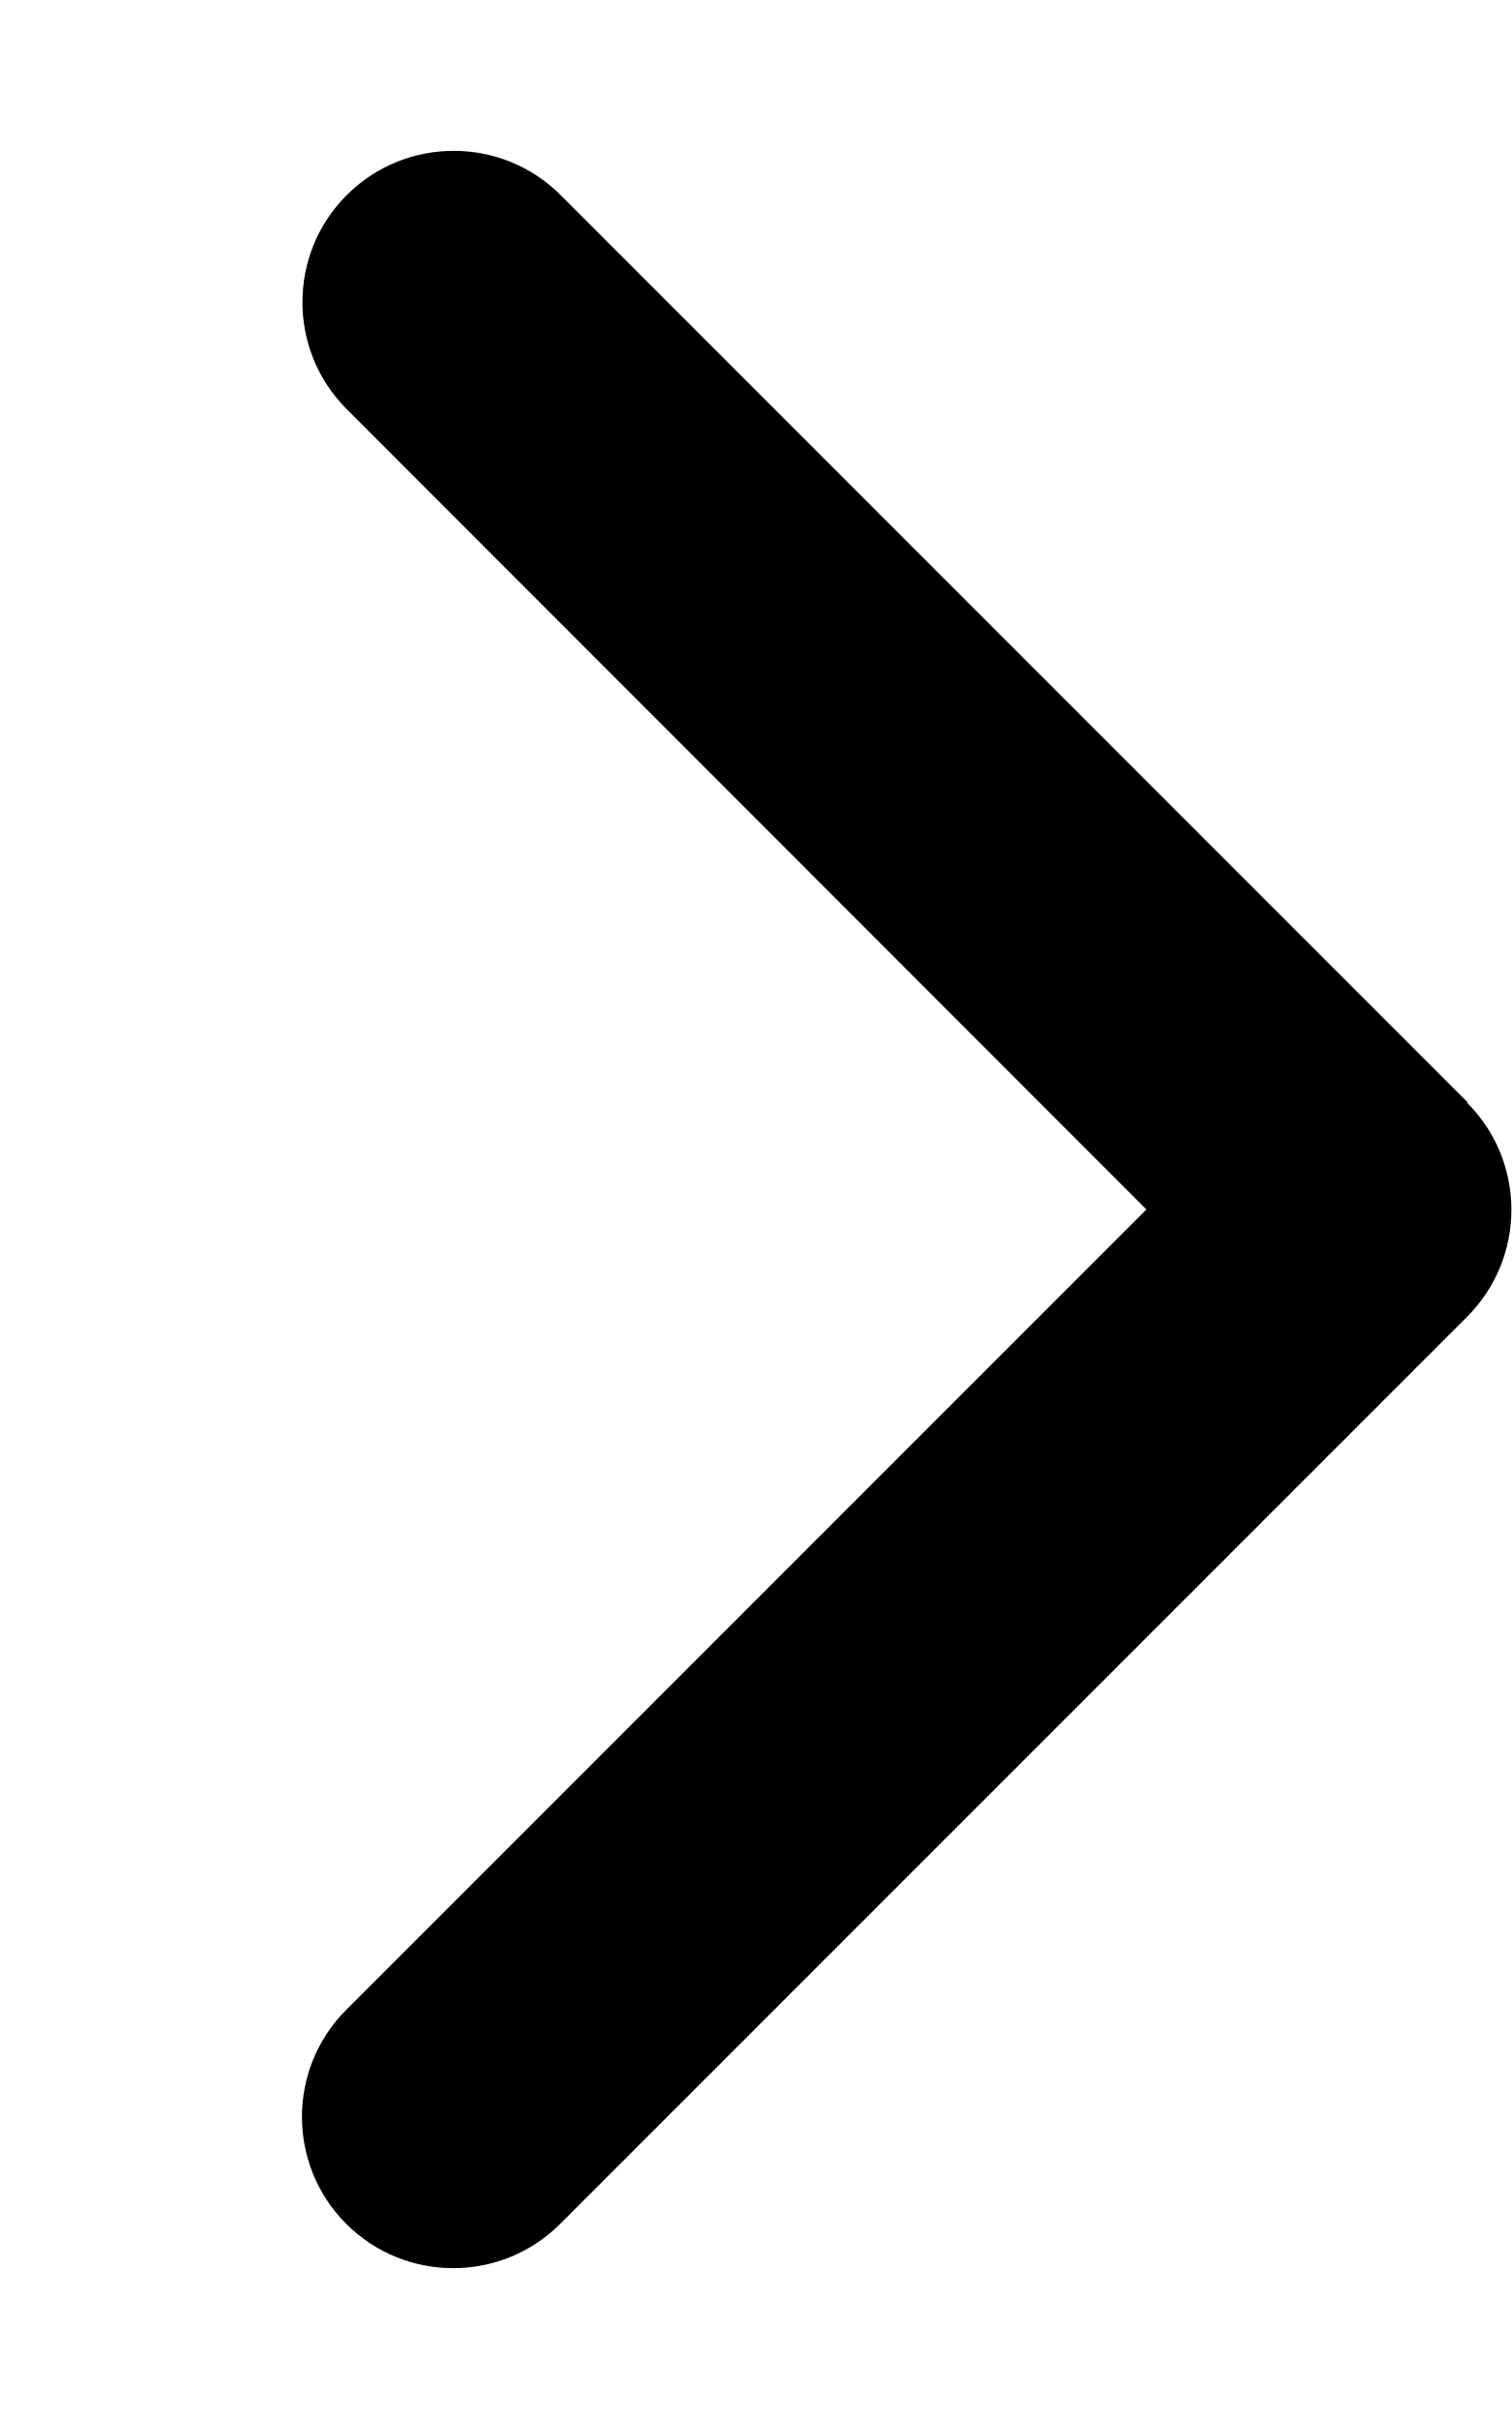
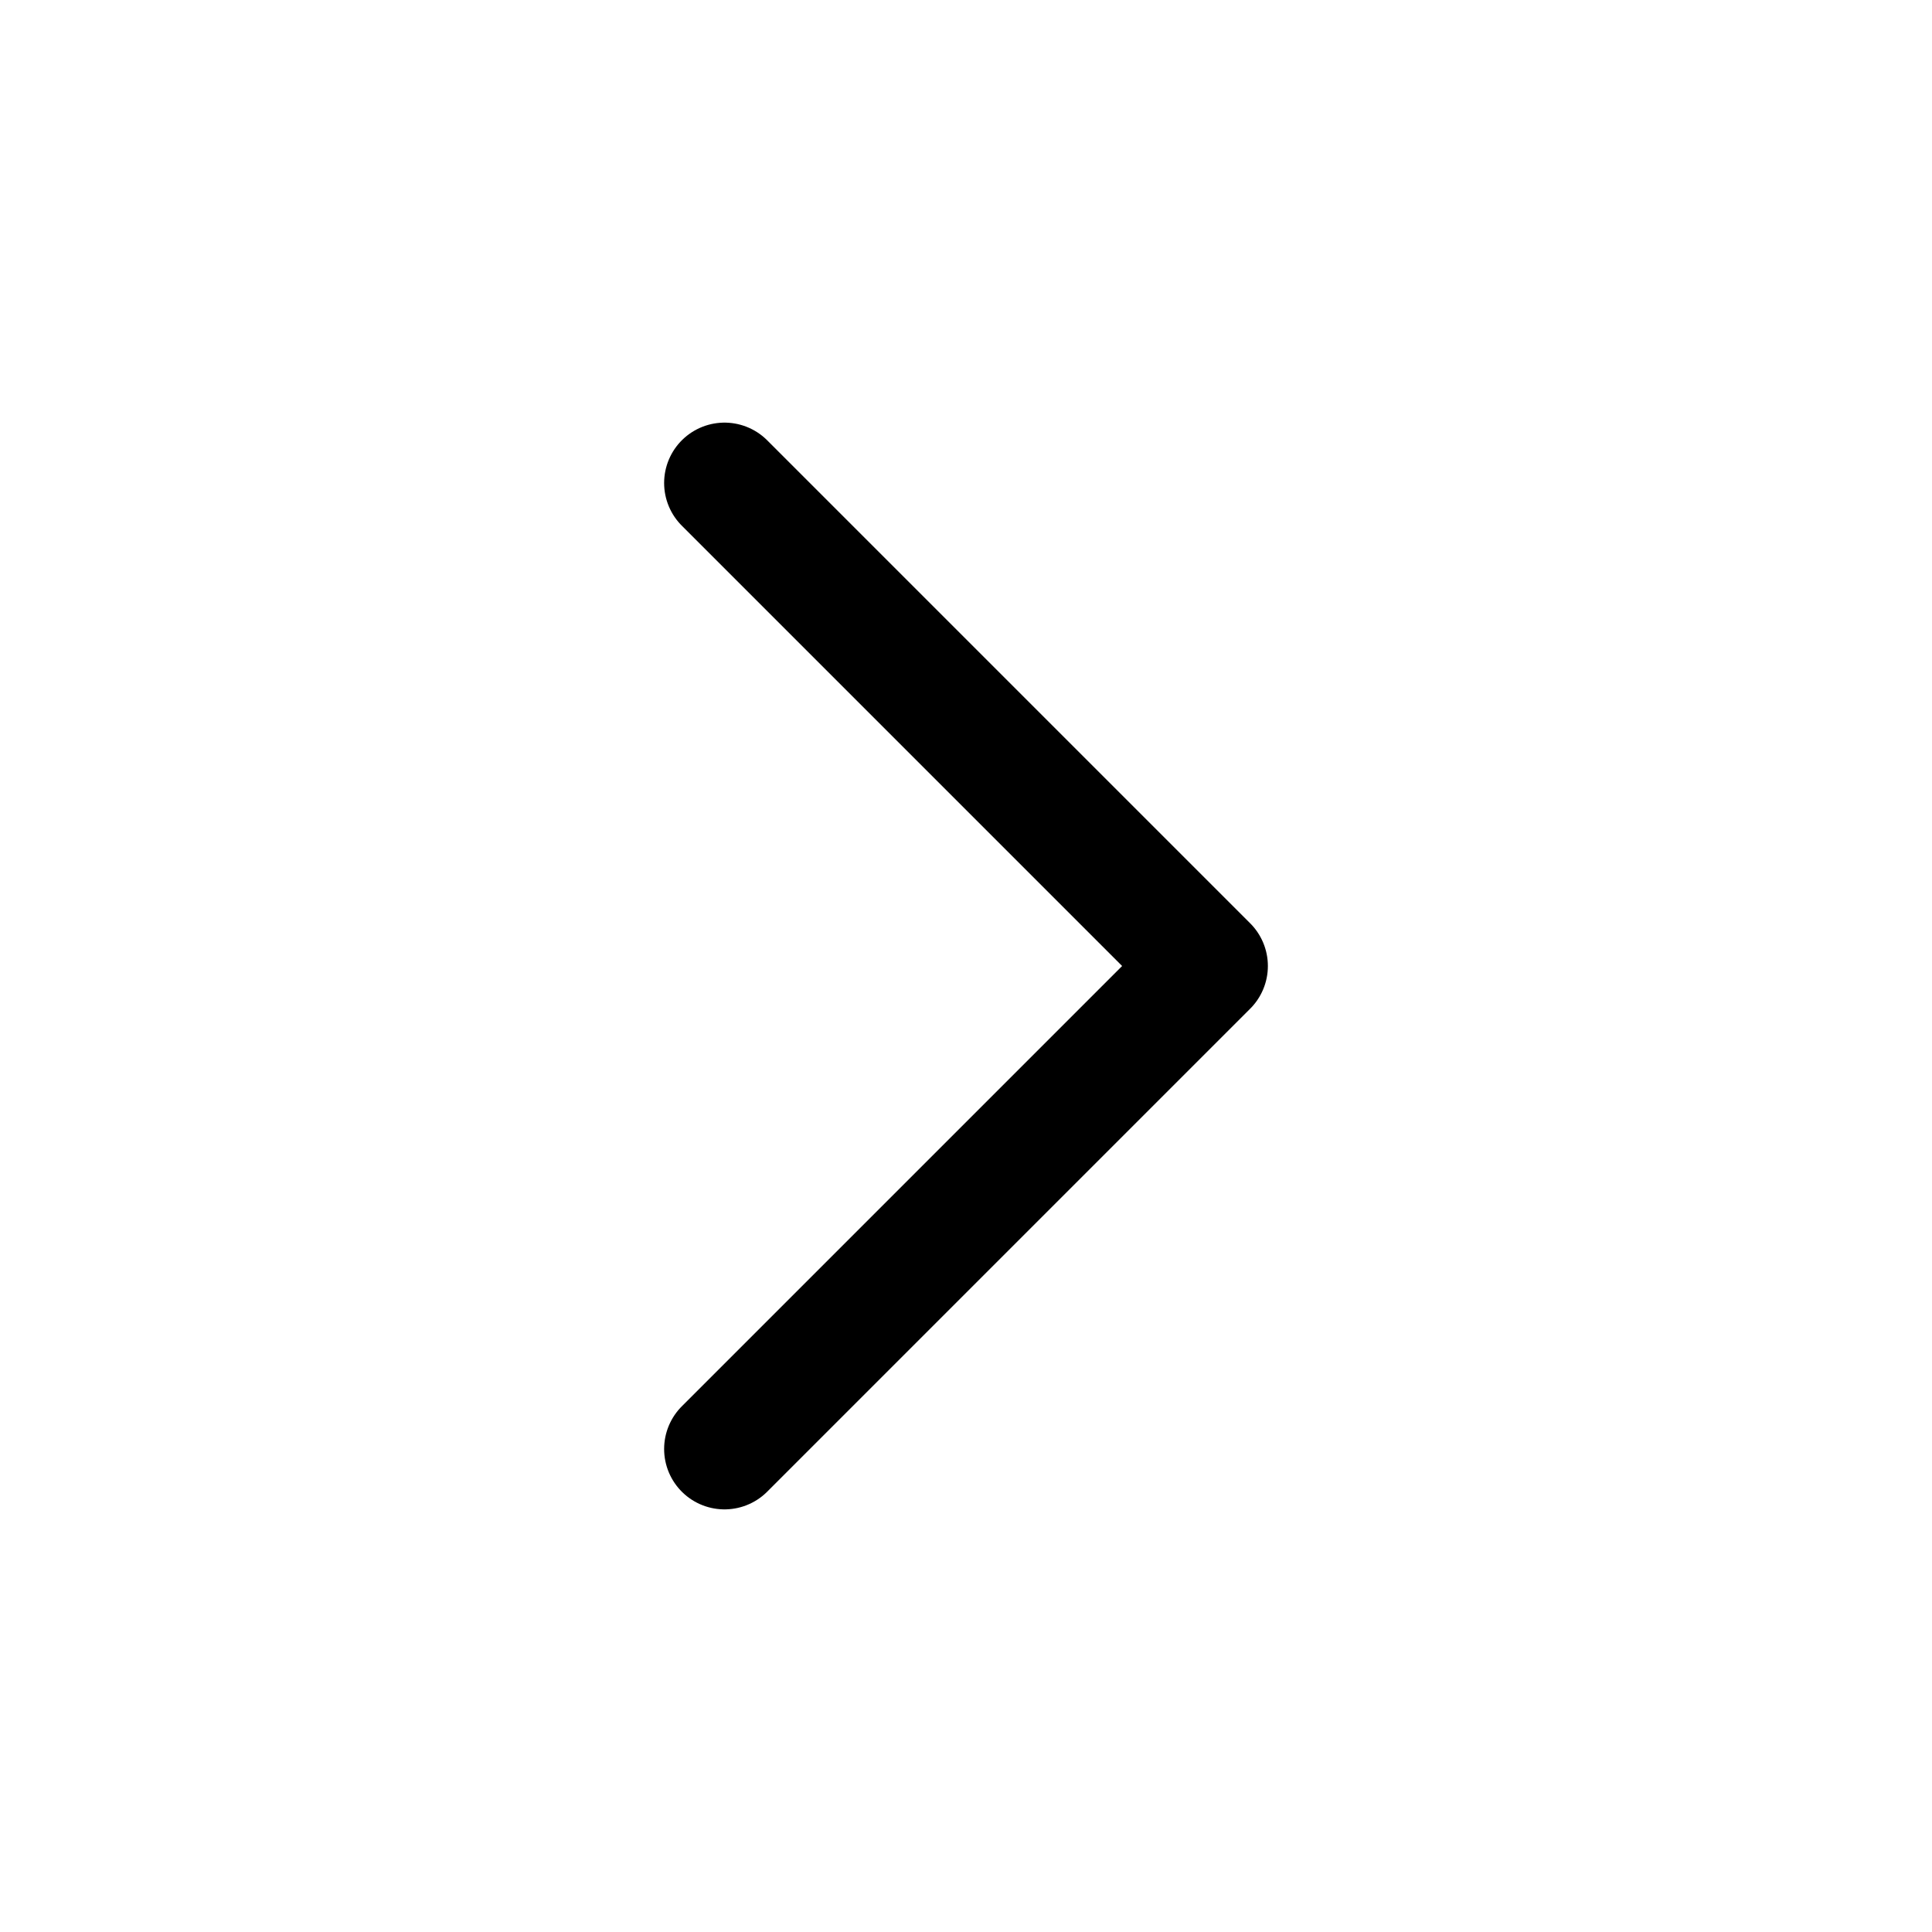
- <svg viewBox="0 0 320 512" aria-hidden="true" focusable="false" class="h-4 w-4">
-   <path fill="currentColor" d="M310.6 233.4c12.5 12.5 12.5 32.8 0 45.3l-192 192c-12.5 12.5-32.8 12.5-45.3 0s-12.5-32.8 0-45.3L242.7 256 73.4 86.6c-12.5-12.5-12.5-32.8 0-45.3s32.8-12.5 45.3 0l192 192z">
- 	</path>
+ <svg xmlns="http://www.w3.org/2000/svg" viewBox="0 0 24 24" fill="none" stroke="currentColor" stroke-width="1.5" stroke-linecap="round" stroke-linejoin="round" shape-rendering="geometricPrecision" aria-hidden="true" focusable="false">
+   <path d="M9 18l6-6-6-6" />
</svg>
